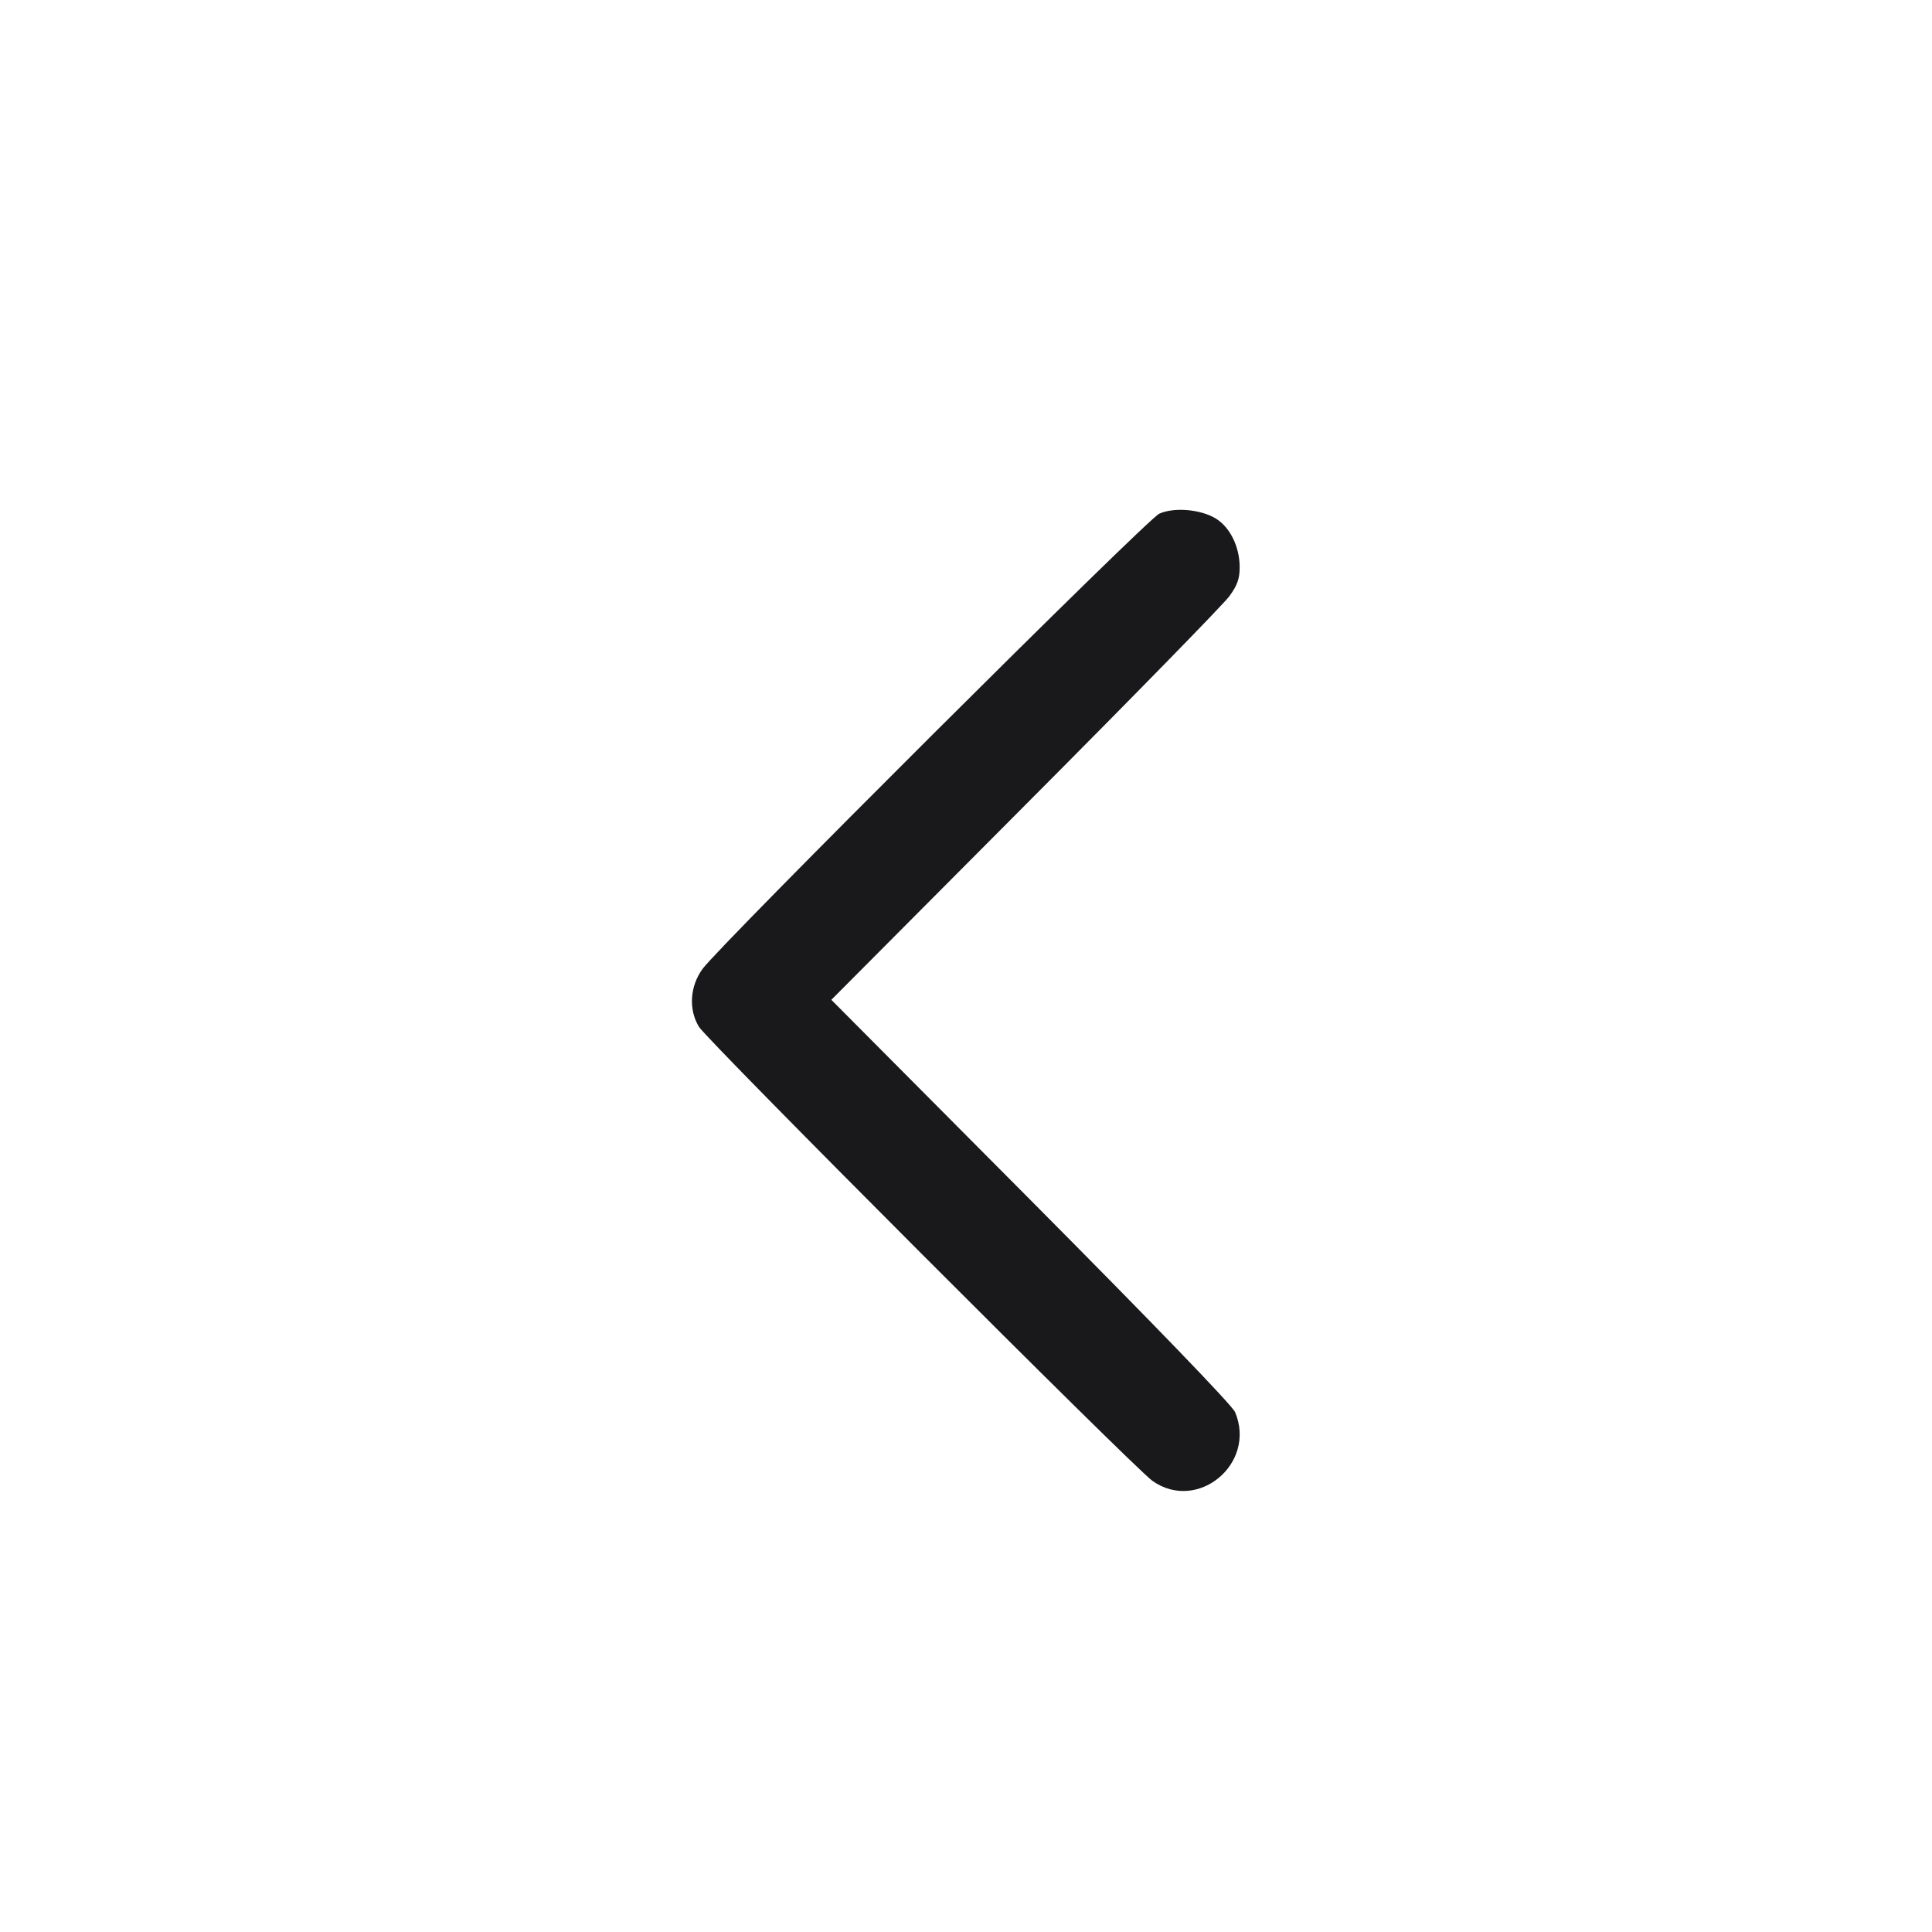
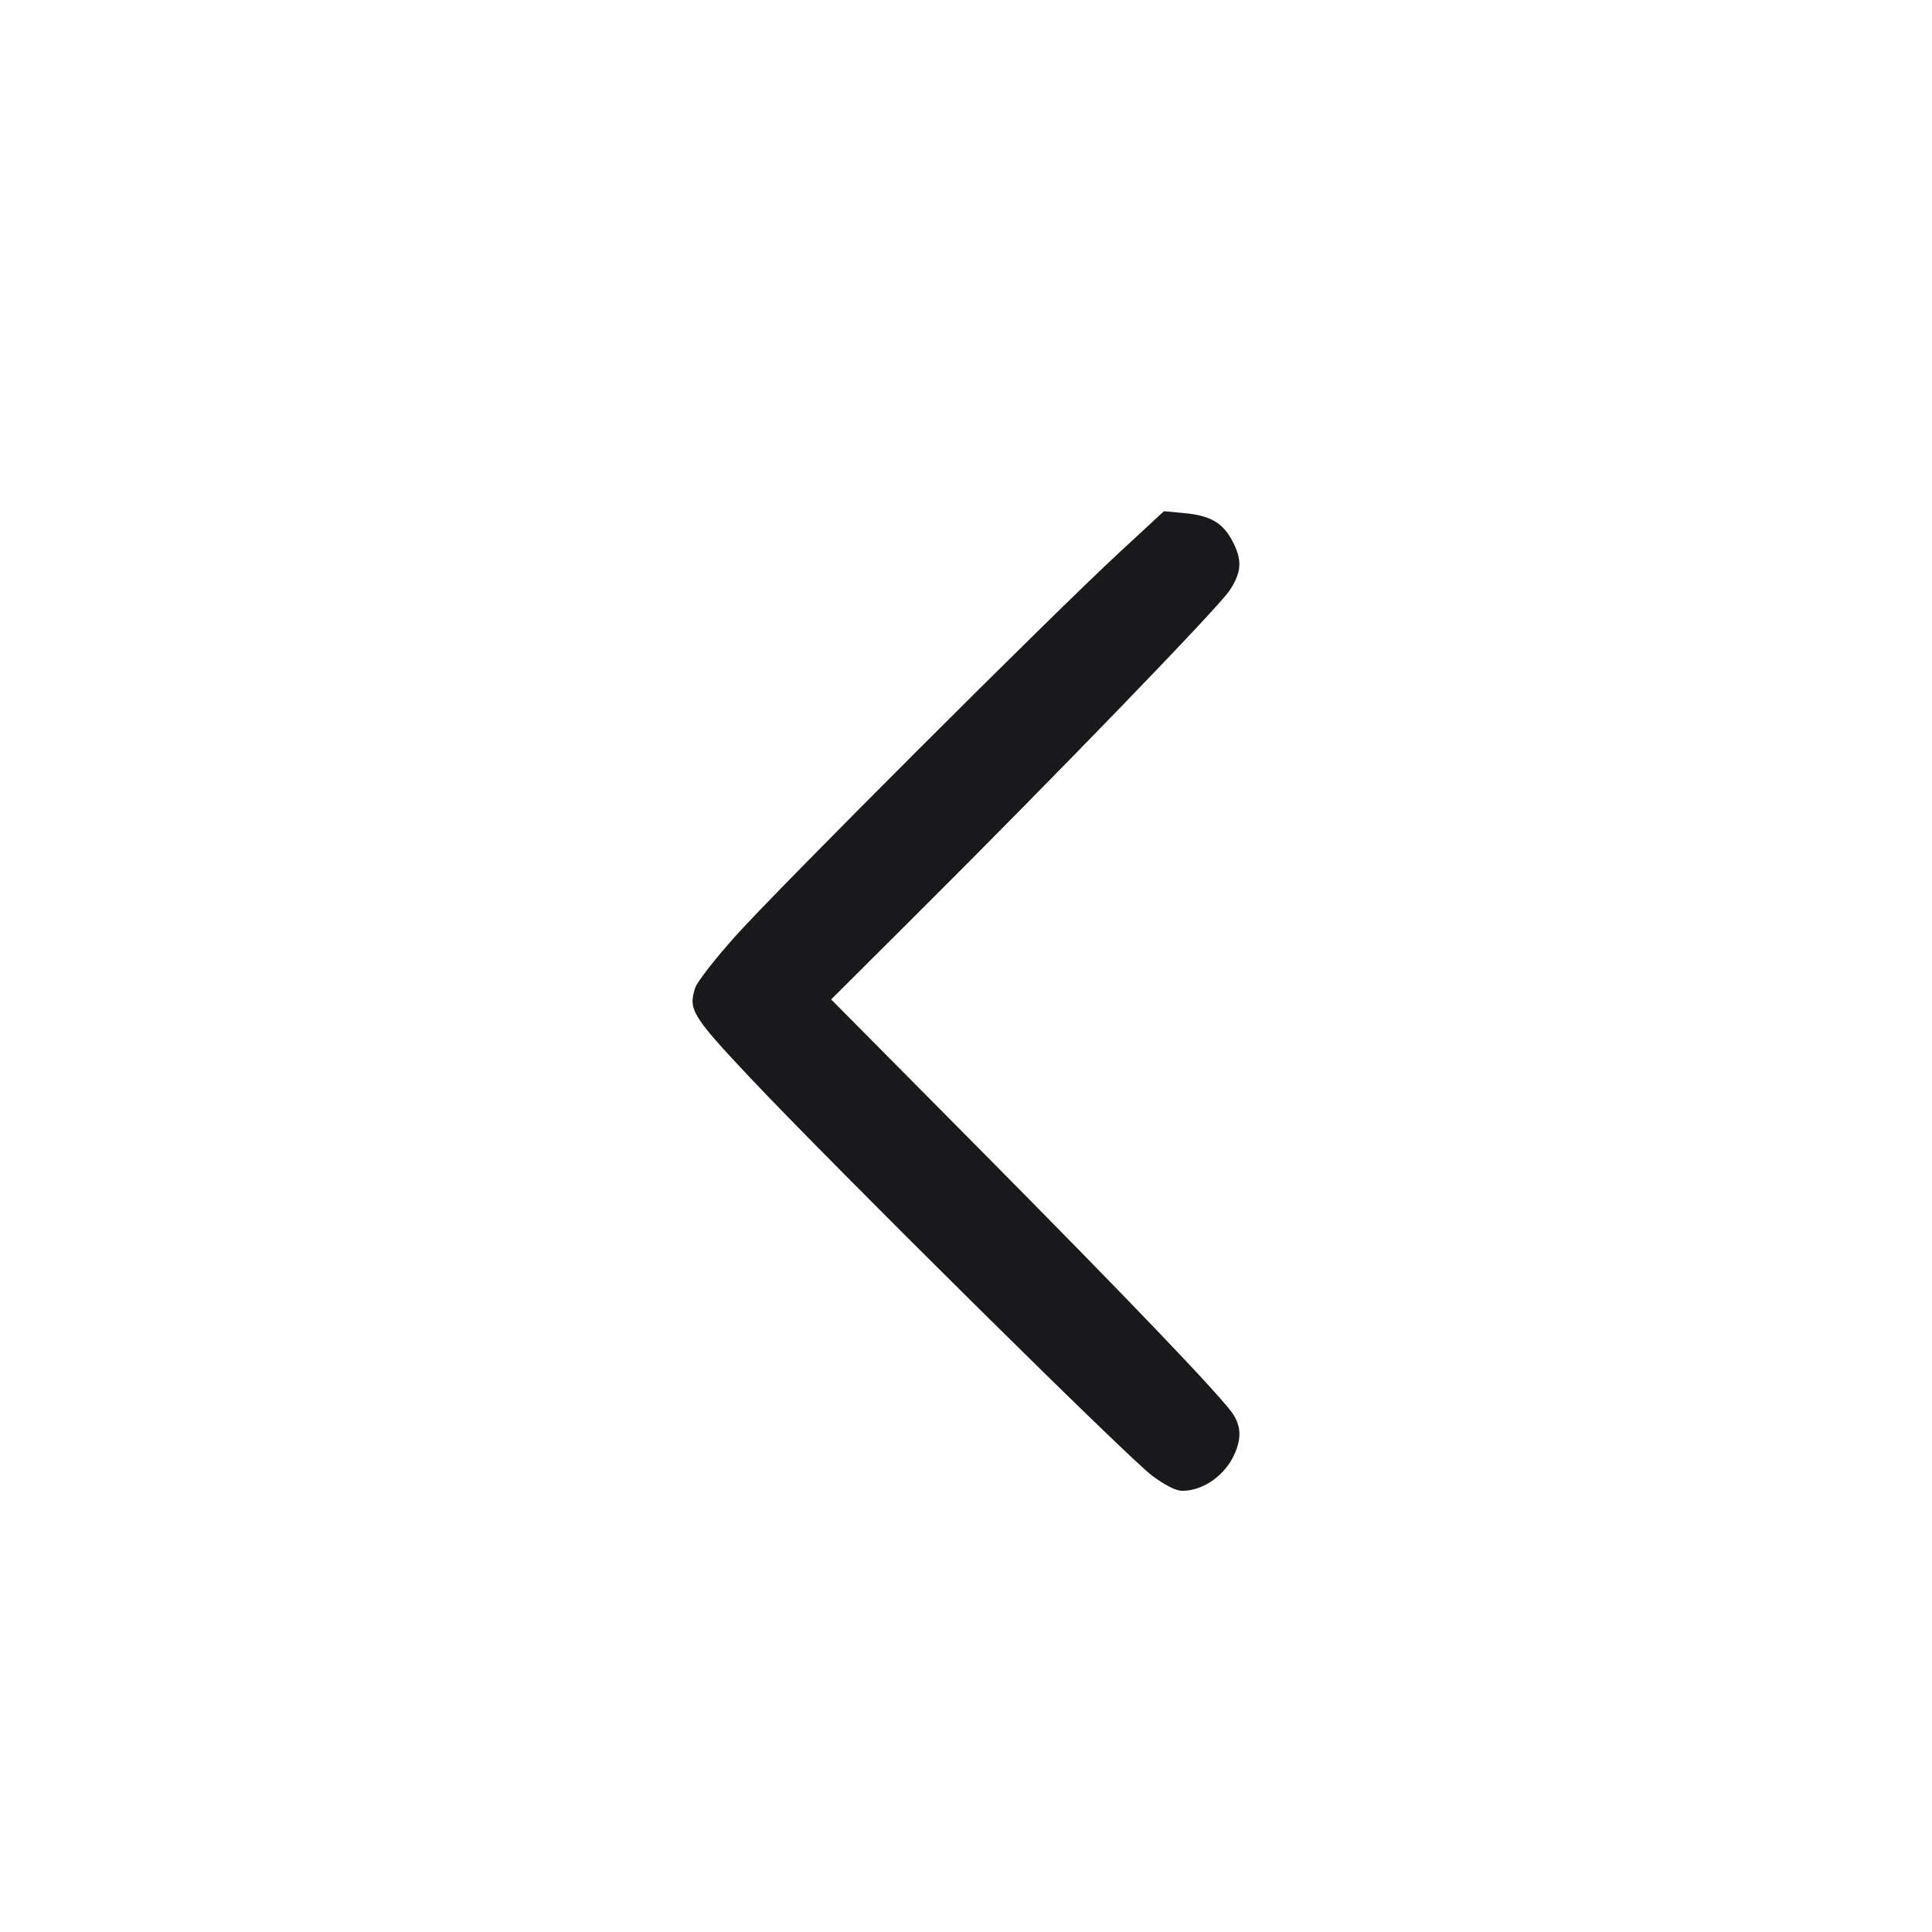
<svg xmlns="http://www.w3.org/2000/svg" width="20" height="20" viewBox="0 0 20 20" fill="none">
-   <path d="M12.000 5.318 C 11.873 5.375,7.454 9.780,7.272 10.031 C 7.141 10.212,7.127 10.450,7.235 10.629 C 7.324 10.774,11.737 15.193,11.930 15.330 C 12.397 15.660,13.009 15.153,12.786 14.619 C 12.757 14.549,11.959 13.722,10.673 12.428 L 8.606 10.350 10.614 8.333 C 11.719 7.224,12.670 6.251,12.728 6.170 C 12.810 6.056,12.833 5.990,12.833 5.870 C 12.832 5.659,12.734 5.460,12.588 5.369 C 12.430 5.272,12.155 5.248,12.000 5.318 " fill="#19191C" stroke="none" fill-rule="evenodd" />
+   <path d="M11.577 5.729 C 10.890 6.364,8.076 9.177,7.622 9.681 C 7.406 9.921,7.218 10.162,7.197 10.225 C 7.123 10.451,7.164 10.518,7.763 11.154 C 8.620 12.064,11.689 15.102,11.929 15.278 C 12.067 15.379,12.175 15.433,12.238 15.433 C 12.460 15.433,12.691 15.267,12.786 15.038 C 12.850 14.886,12.845 14.770,12.771 14.649 C 12.671 14.484,11.715 13.484,10.110 11.865 L 8.604 10.346 9.505 9.448 C 10.947 8.011,12.612 6.289,12.727 6.115 C 12.855 5.923,12.862 5.797,12.756 5.597 C 12.657 5.411,12.528 5.337,12.261 5.312 L 12.049 5.292 11.577 5.729 " fill="#19191C" stroke="none" fill-rule="evenodd" />
</svg>
